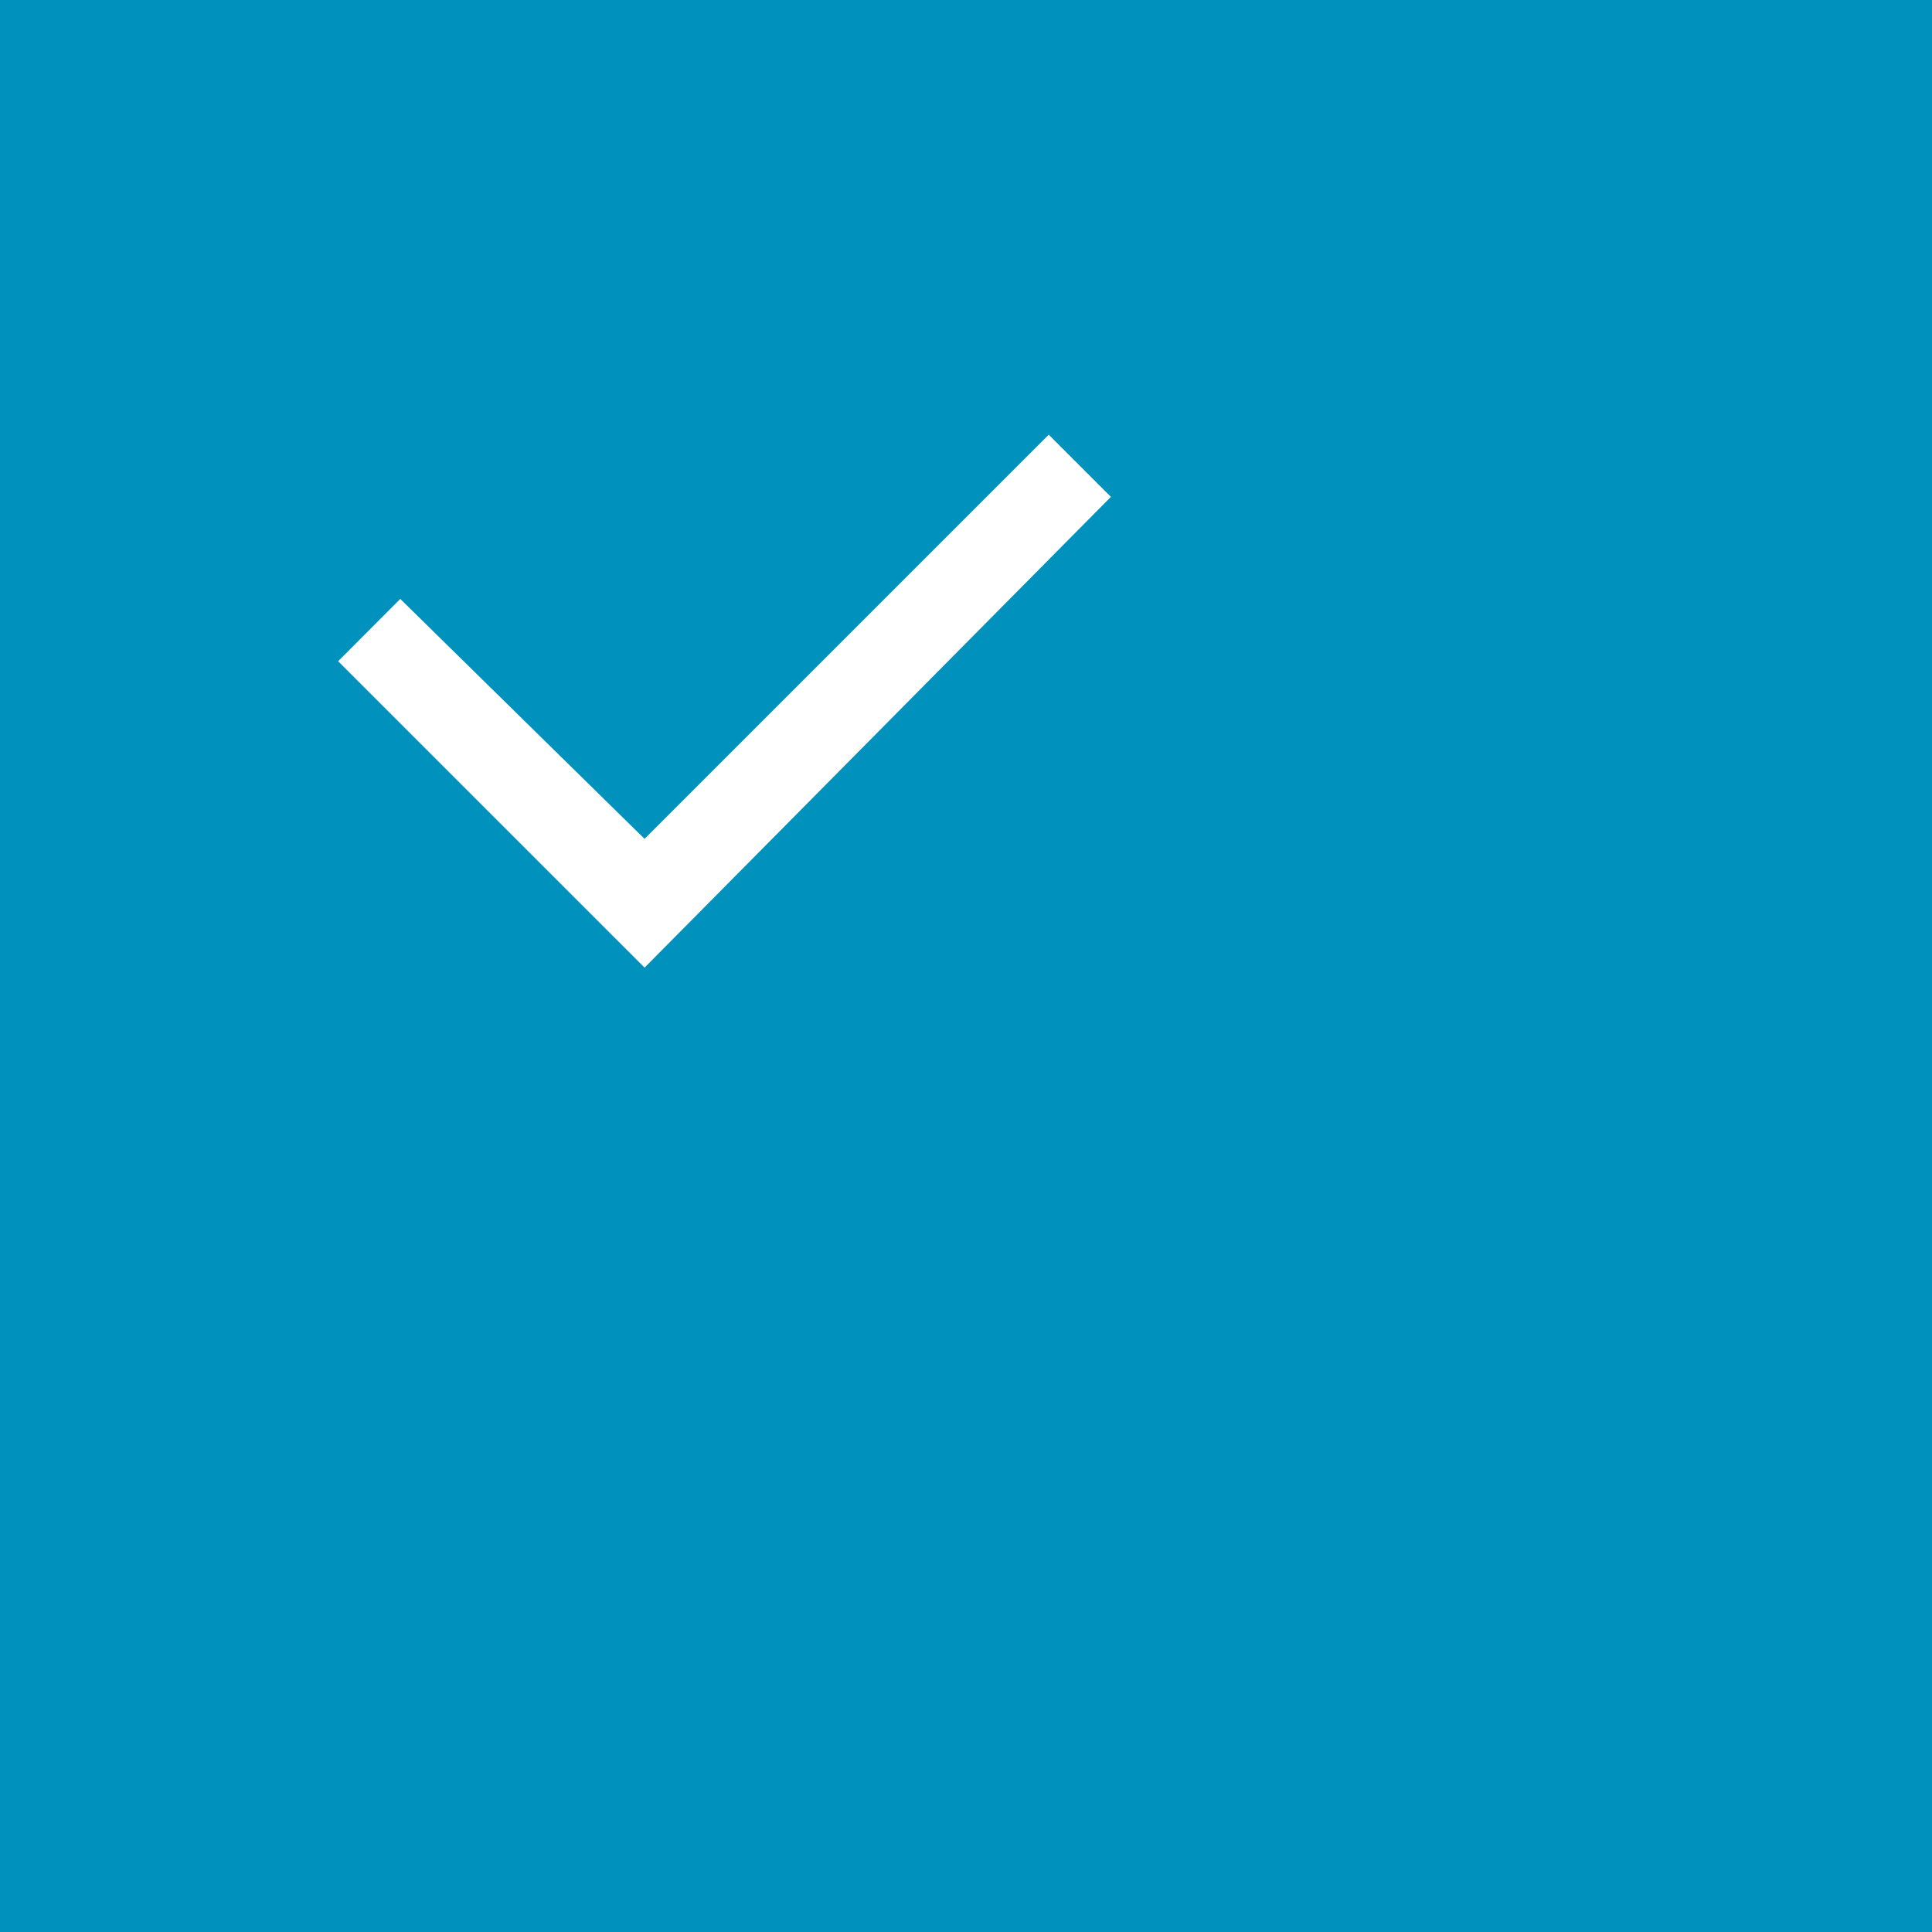
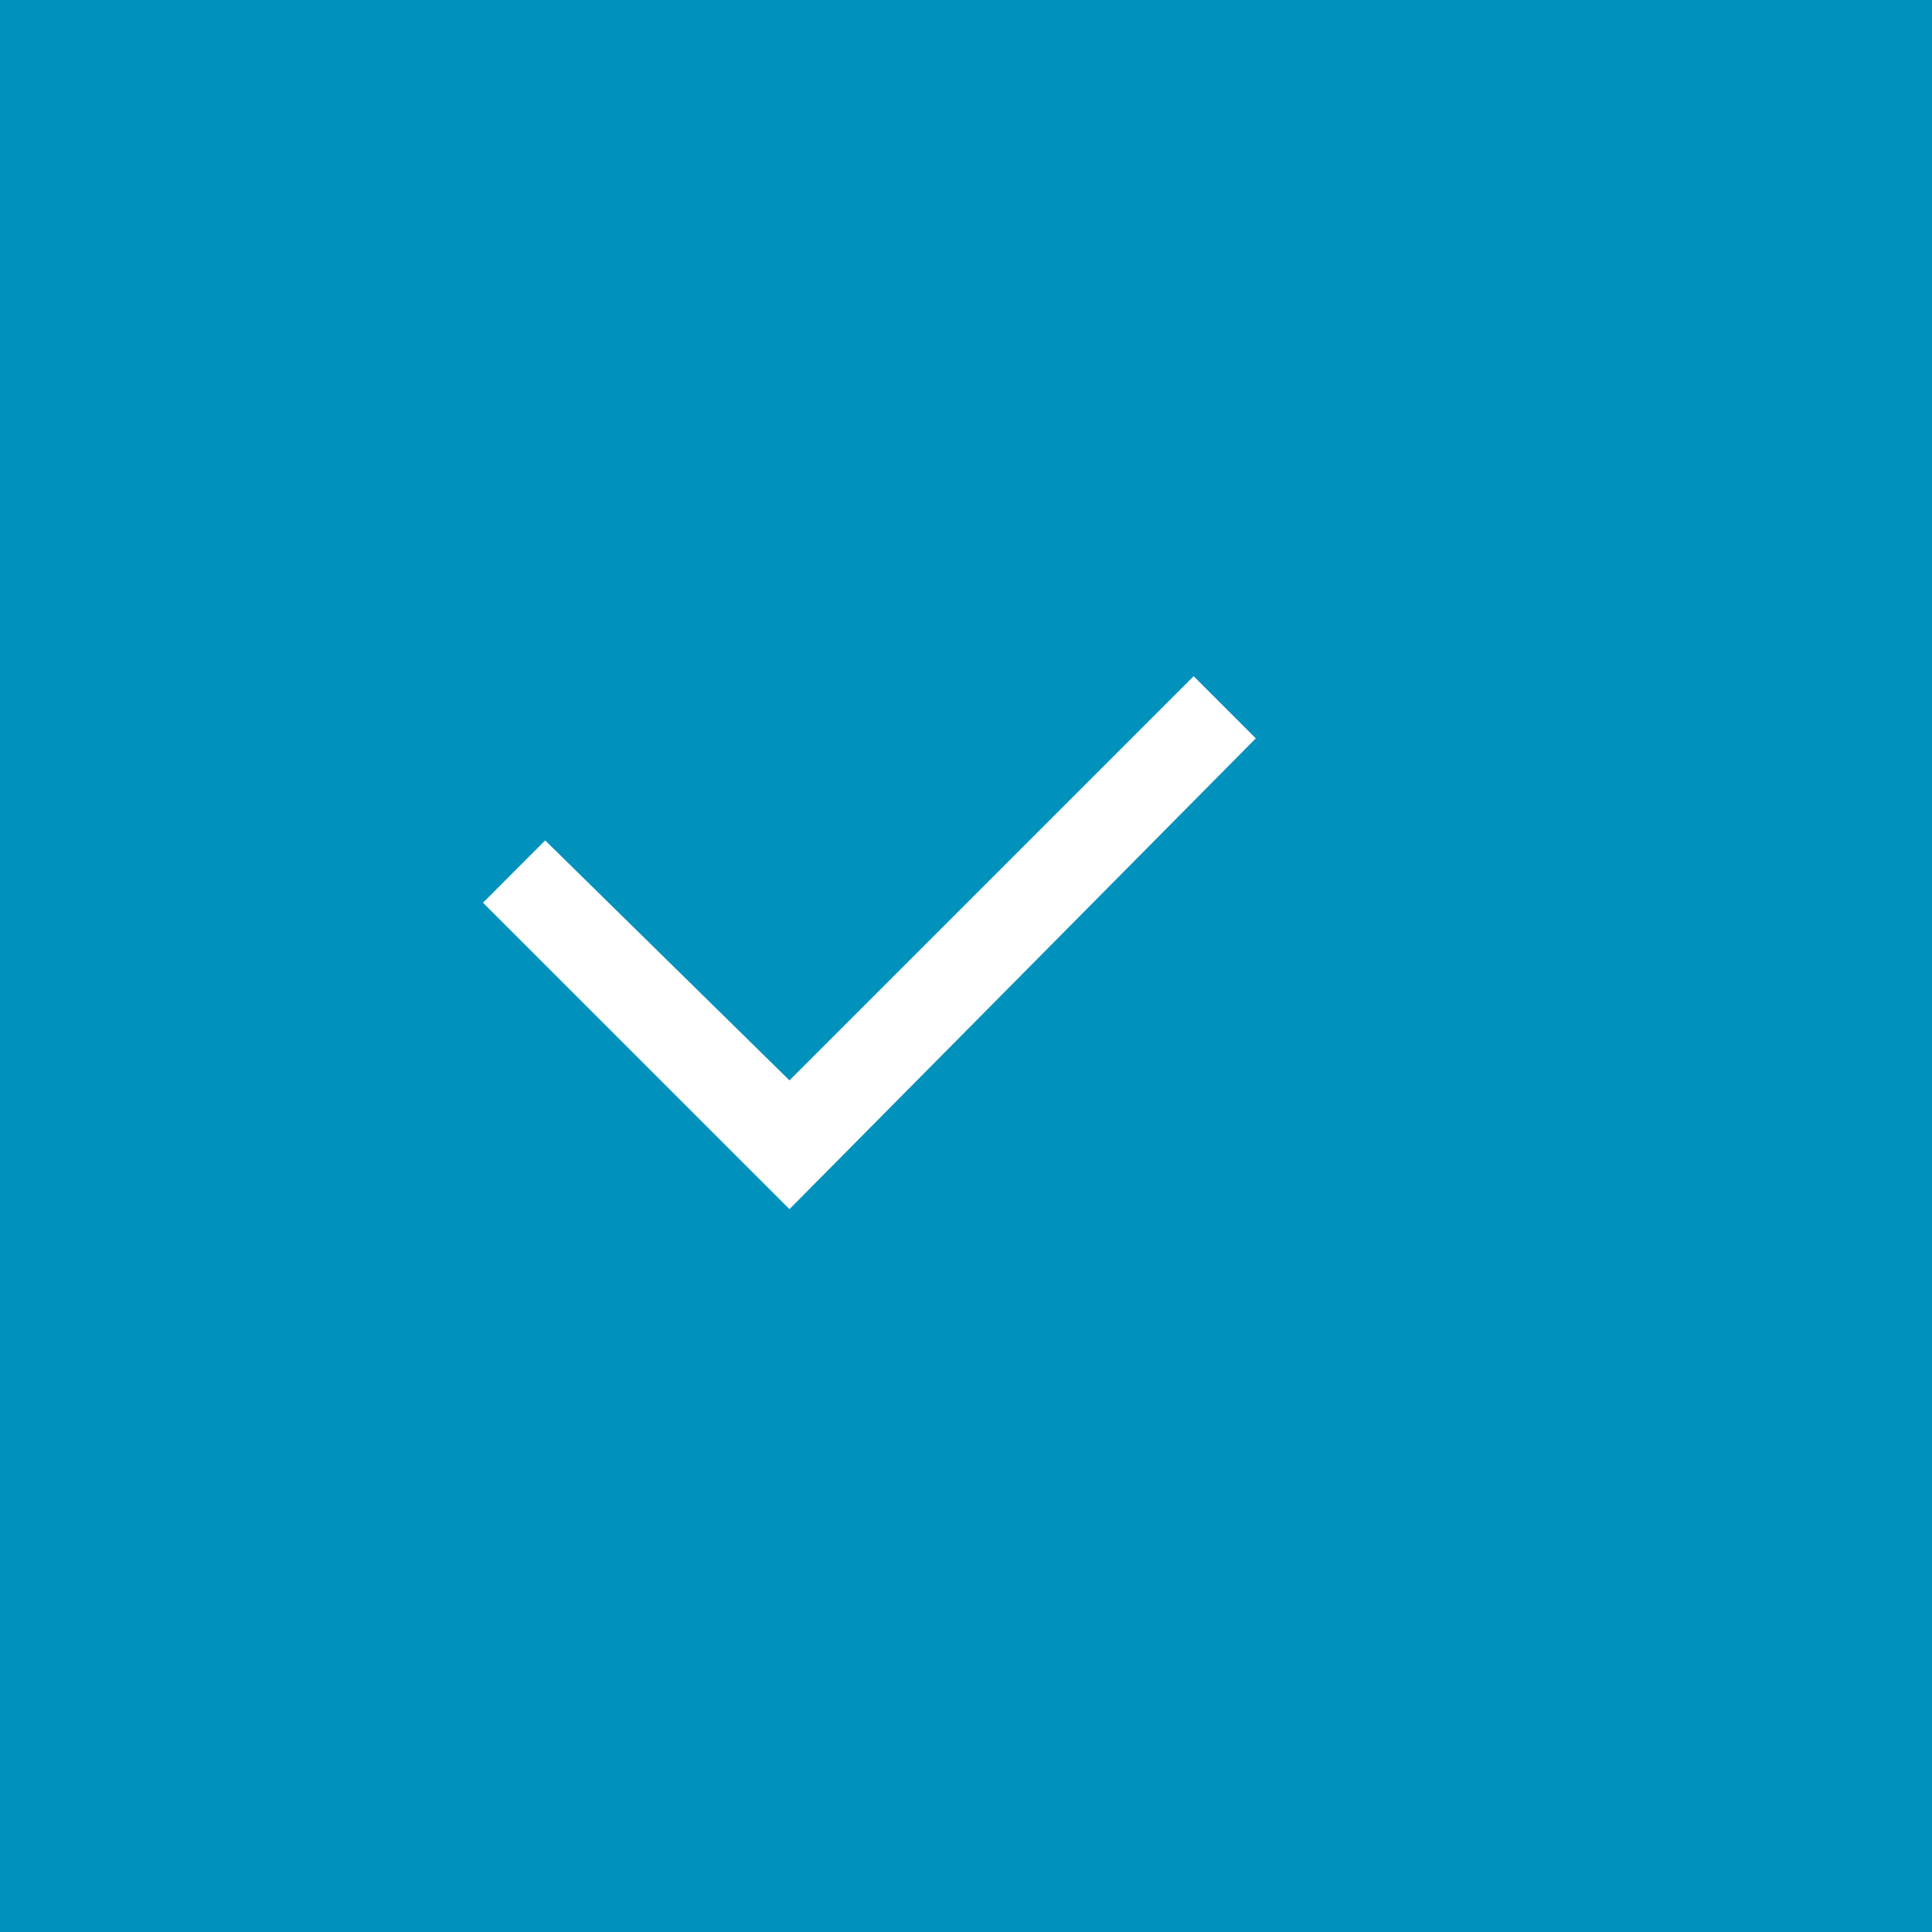
<svg xmlns="http://www.w3.org/2000/svg" width="40" height="40" viewBox="0 0 40 40">
  <defs>
    <clipPath id="clip-path">
      <rect width="40" height="40" fill="none" />
    </clipPath>
  </defs>
  <g id="Checkbox_-_Selected" data-name="Checkbox - Selected" clip-path="url(#clip-path)">
    <rect id="Rectangle_576" data-name="Rectangle 576" width="40" height="40" fill="#0092bc" />
    <g id="Group_77" data-name="Group 77" transform="translate(-919 -340)">
-       <rect id="Rectangle_460" data-name="Rectangle 460" width="16" height="16" transform="translate(926 347)" fill="none" />
-       <path id="Checkbox" d="M6.345,11.034,0,4.69,1.287,3.4,6.345,8.368,14.713,0,16,1.287Z" transform="translate(926 349)" fill="#fff" />
+       <rect id="Rectangle_460" data-name="Rectangle 460" width="16" height="16" transform="translate(929 354)" fill="none" />
+       <path id="Checkbox" d="M6.345,11.034,0,4.69,1.287,3.4,6.345,8.368,14.713,0,16,1.287Z" transform="translate(929 354)" fill="#fff" />
    </g>
  </g>
</svg>
